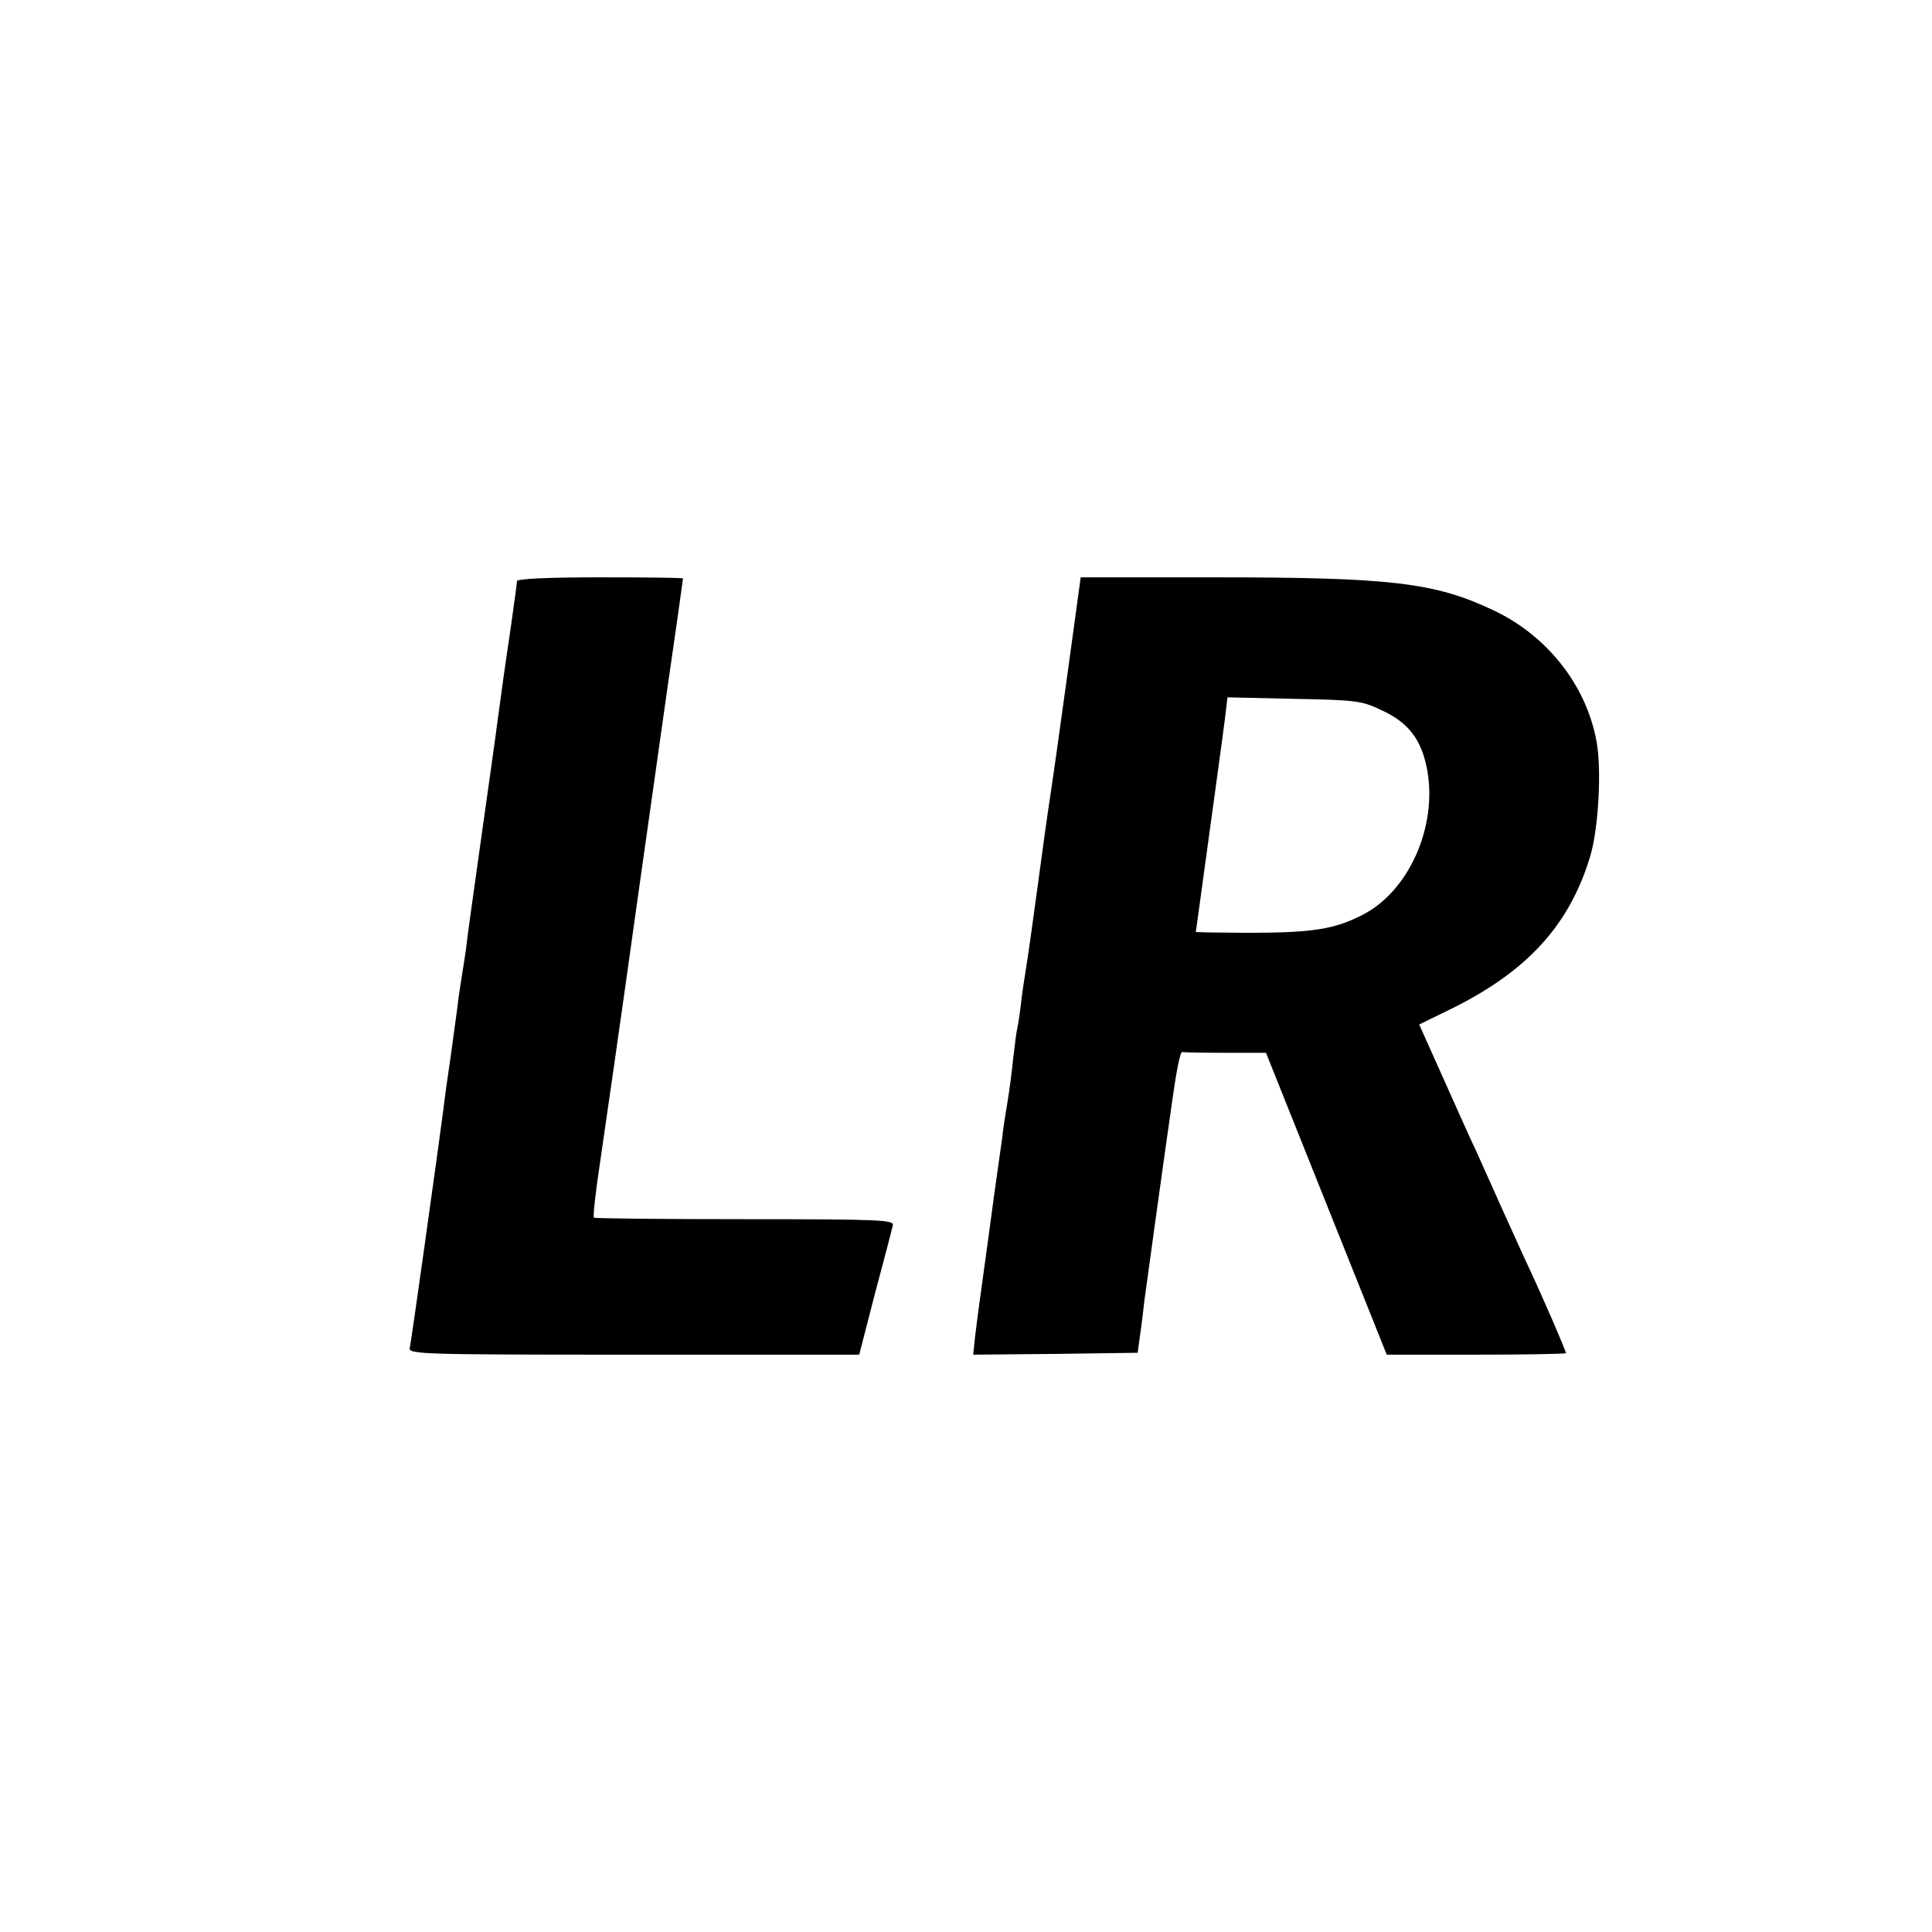
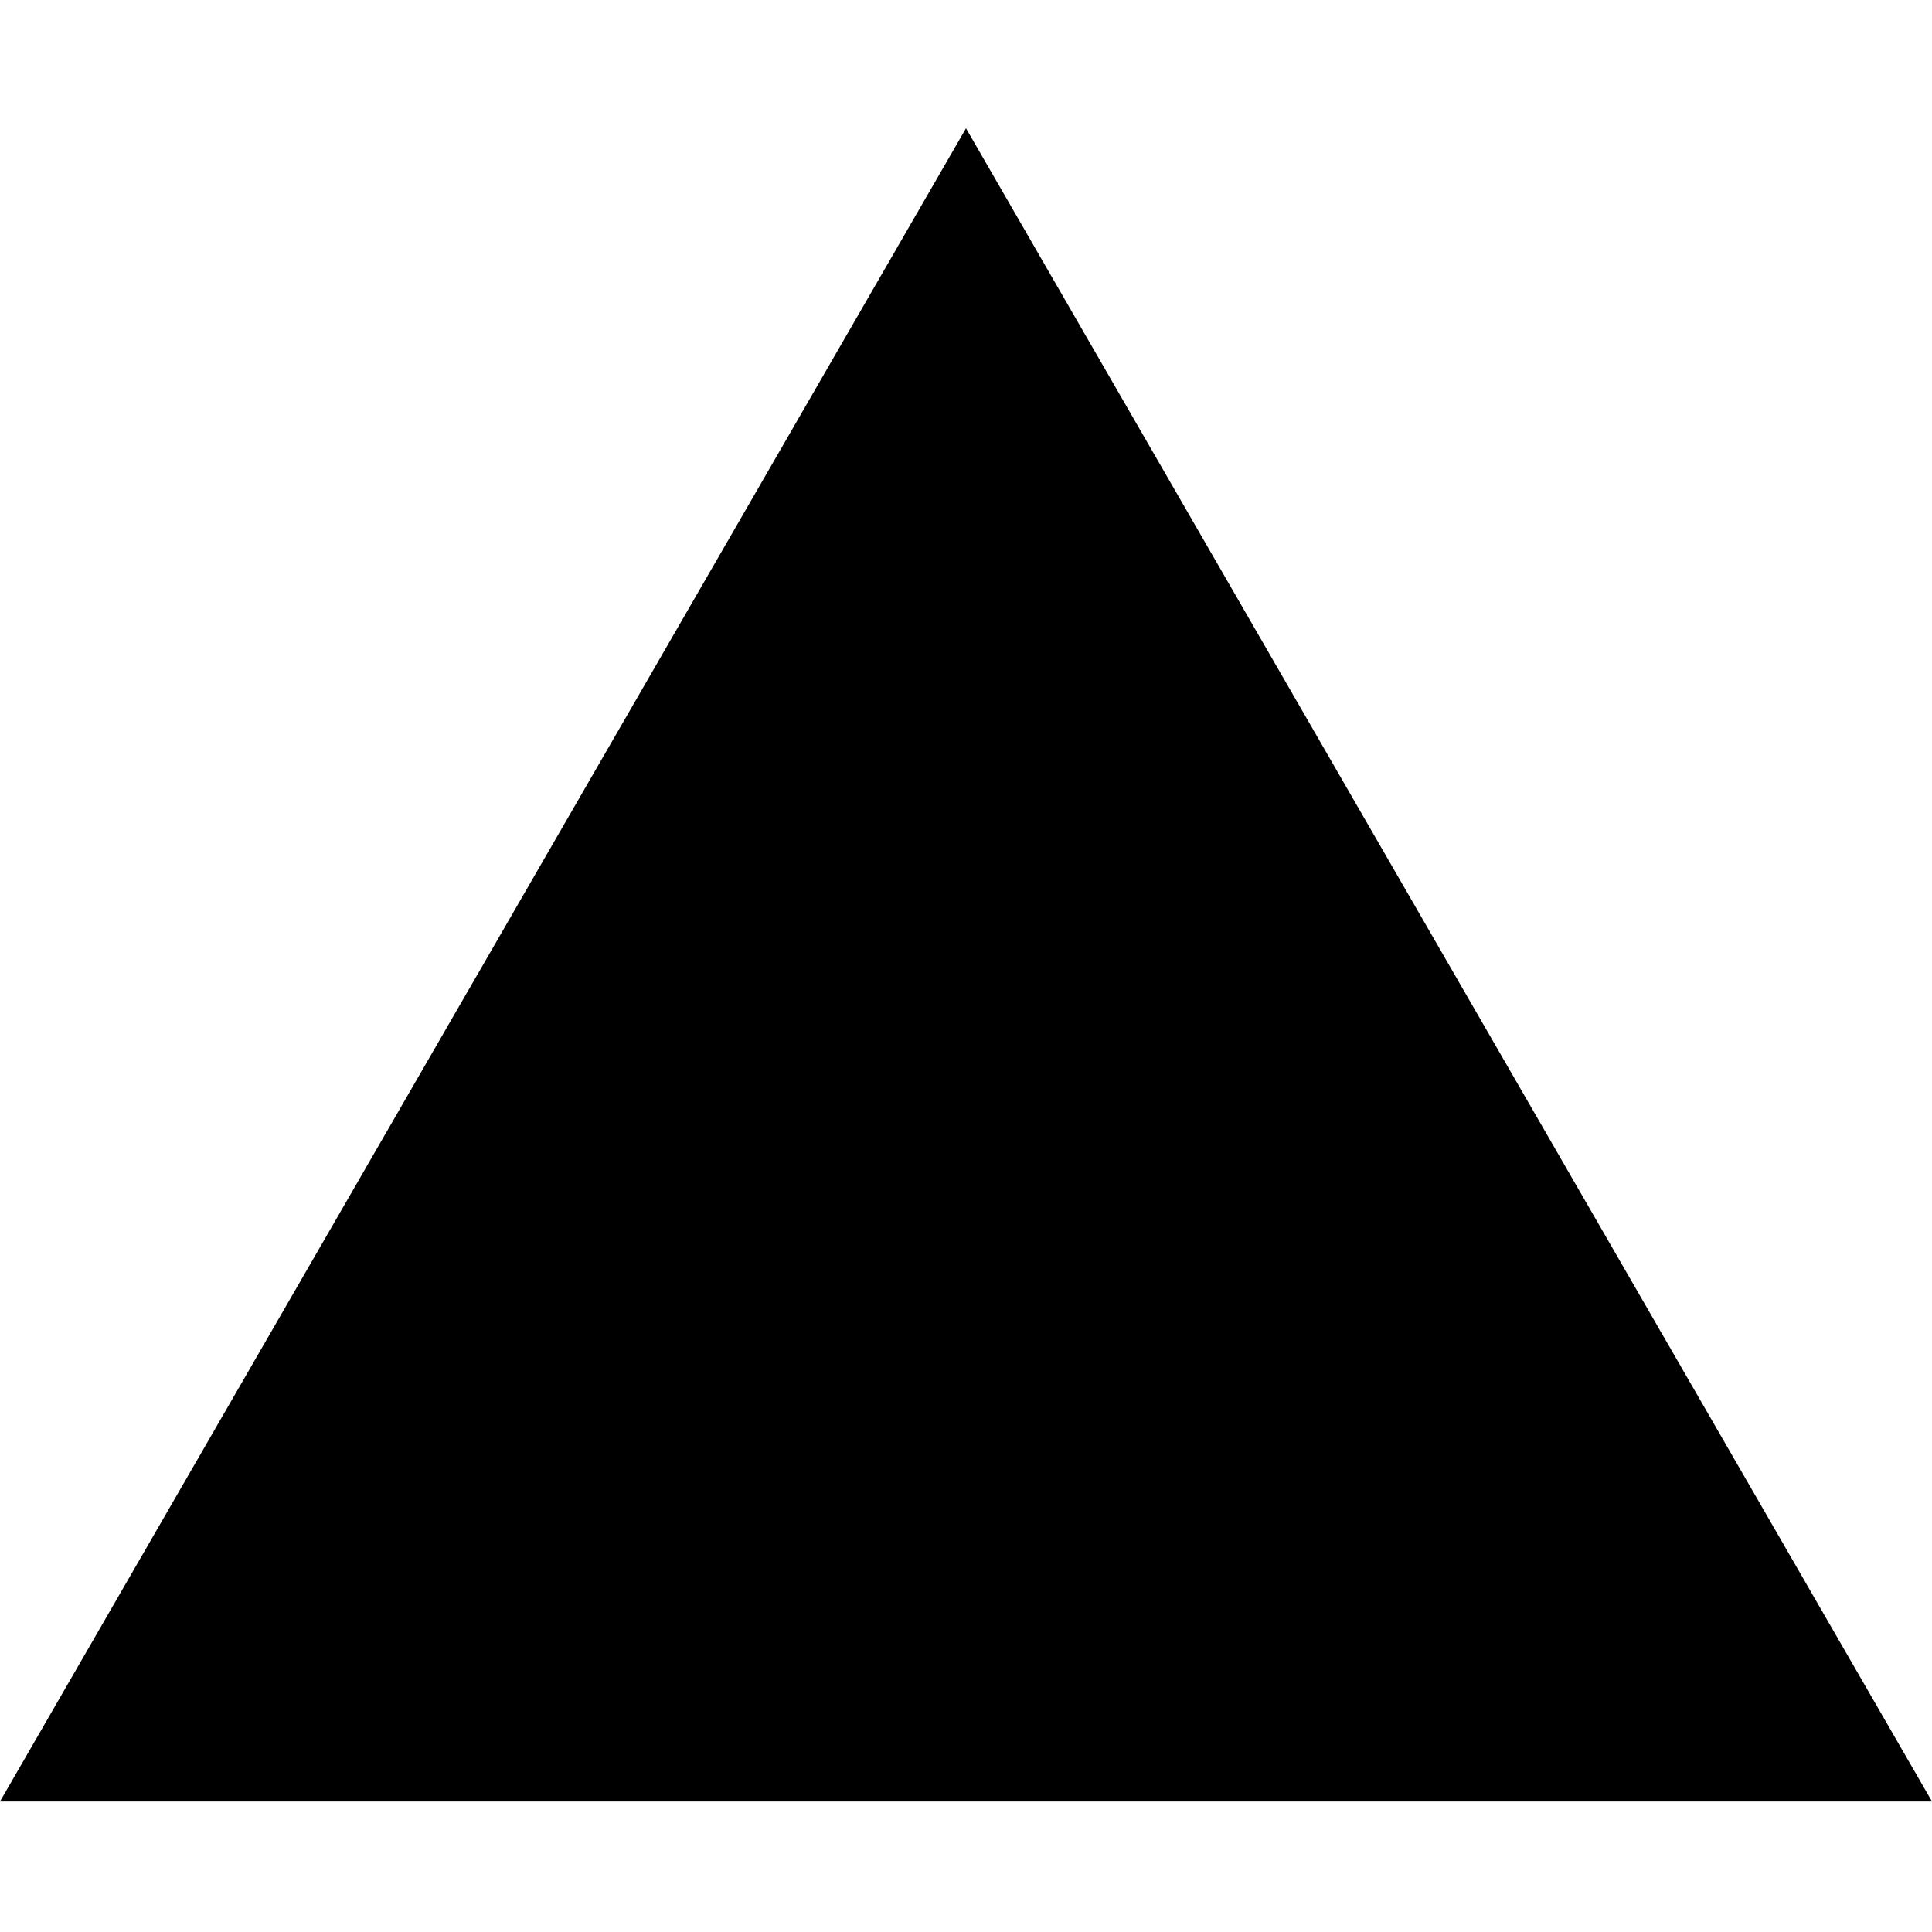
- <svg xmlns="http://www.w3.org/2000/svg" width="682.667" height="682.667" preserveAspectRatio="xMidYMid meet" version="1.0" viewBox="0 0 512 512">
-   <g fill="#000" stroke="none">
-     <path d="M1370 3580 c0 -6 -7 -56 -15 -113 -20 -137 -22 -149 -35 -247 -6 -47 -27 -195 -46 -330 -19 -135 -37 -263 -39 -285 -3 -22 -8 -51 -10 -65 -2 -14 -7 -43 -10 -65 -2 -22 -12 -89 -20 -150 -9 -60 -18 -126 -20 -145 -10 -76 -14 -104 -49 -355 -20 -143 -38 -268 -40 -277 -4 -17 30 -18 593 -18 l598 0 42 163 c24 89 45 170 47 179 5 15 -25 17 -392 17 -218 0 -398 2 -400 4 -3 2 4 65 15 138 11 74 57 393 101 709 92 651 85 601 105 739 8 58 15 106 15 108 0 2 -99 3 -220 3 -141 0 -220 -4 -220 -10z" transform="translate(0,512) scale(0.1,-0.1)" />
-     <path d="M2826 3313 c-21 -153 -40 -287 -42 -298 -11 -72 -17 -117 -35 -250 -11 -82 -24 -175 -29 -205 -5 -30 -12 -77 -15 -105 -3 -27 -8 -57 -10 -65 -2 -8 -6 -42 -10 -75 -3 -33 -10 -85 -15 -115 -5 -30 -12 -73 -14 -95 -3 -22 -20 -139 -36 -260 -17 -121 -33 -241 -36 -268 l-5 -47 218 2 218 3 6 45 c4 25 9 68 12 95 7 52 47 343 76 545 9 63 19 114 24 112 4 -1 55 -2 115 -2 l107 0 160 -400 160 -400 238 0 c130 0 237 2 237 4 0 6 -61 147 -98 226 -17 36 -51 112 -77 169 -25 57 -55 122 -65 145 -11 22 -48 106 -84 186 l-65 145 82 40 c204 100 316 223 371 405 22 72 31 229 17 305 -27 149 -131 281 -274 348 -154 73 -270 87 -737 87 l-356 0 -38 -277z m835 -75 c72 -33 106 -78 121 -157 28 -151 -48 -323 -172 -386 -85 -43 -145 -50 -408 -46 l-33 1 6 43 c46 337 65 472 71 521 l7 58 176 -4 c164 -3 180 -5 232 -30z" transform="translate(0,512) scale(0.1,-0.1)" />
+ <svg xmlns="http://www.w3.org/2000/svg" width="256px" height="256px" viewBox="0 -17 256 256" version="1.1" preserveAspectRatio="xMidYMid">
+   <g>
+     <polygon fill="#000000" points="128 0 256 221.705 0 221.705" />
  </g>
</svg>
